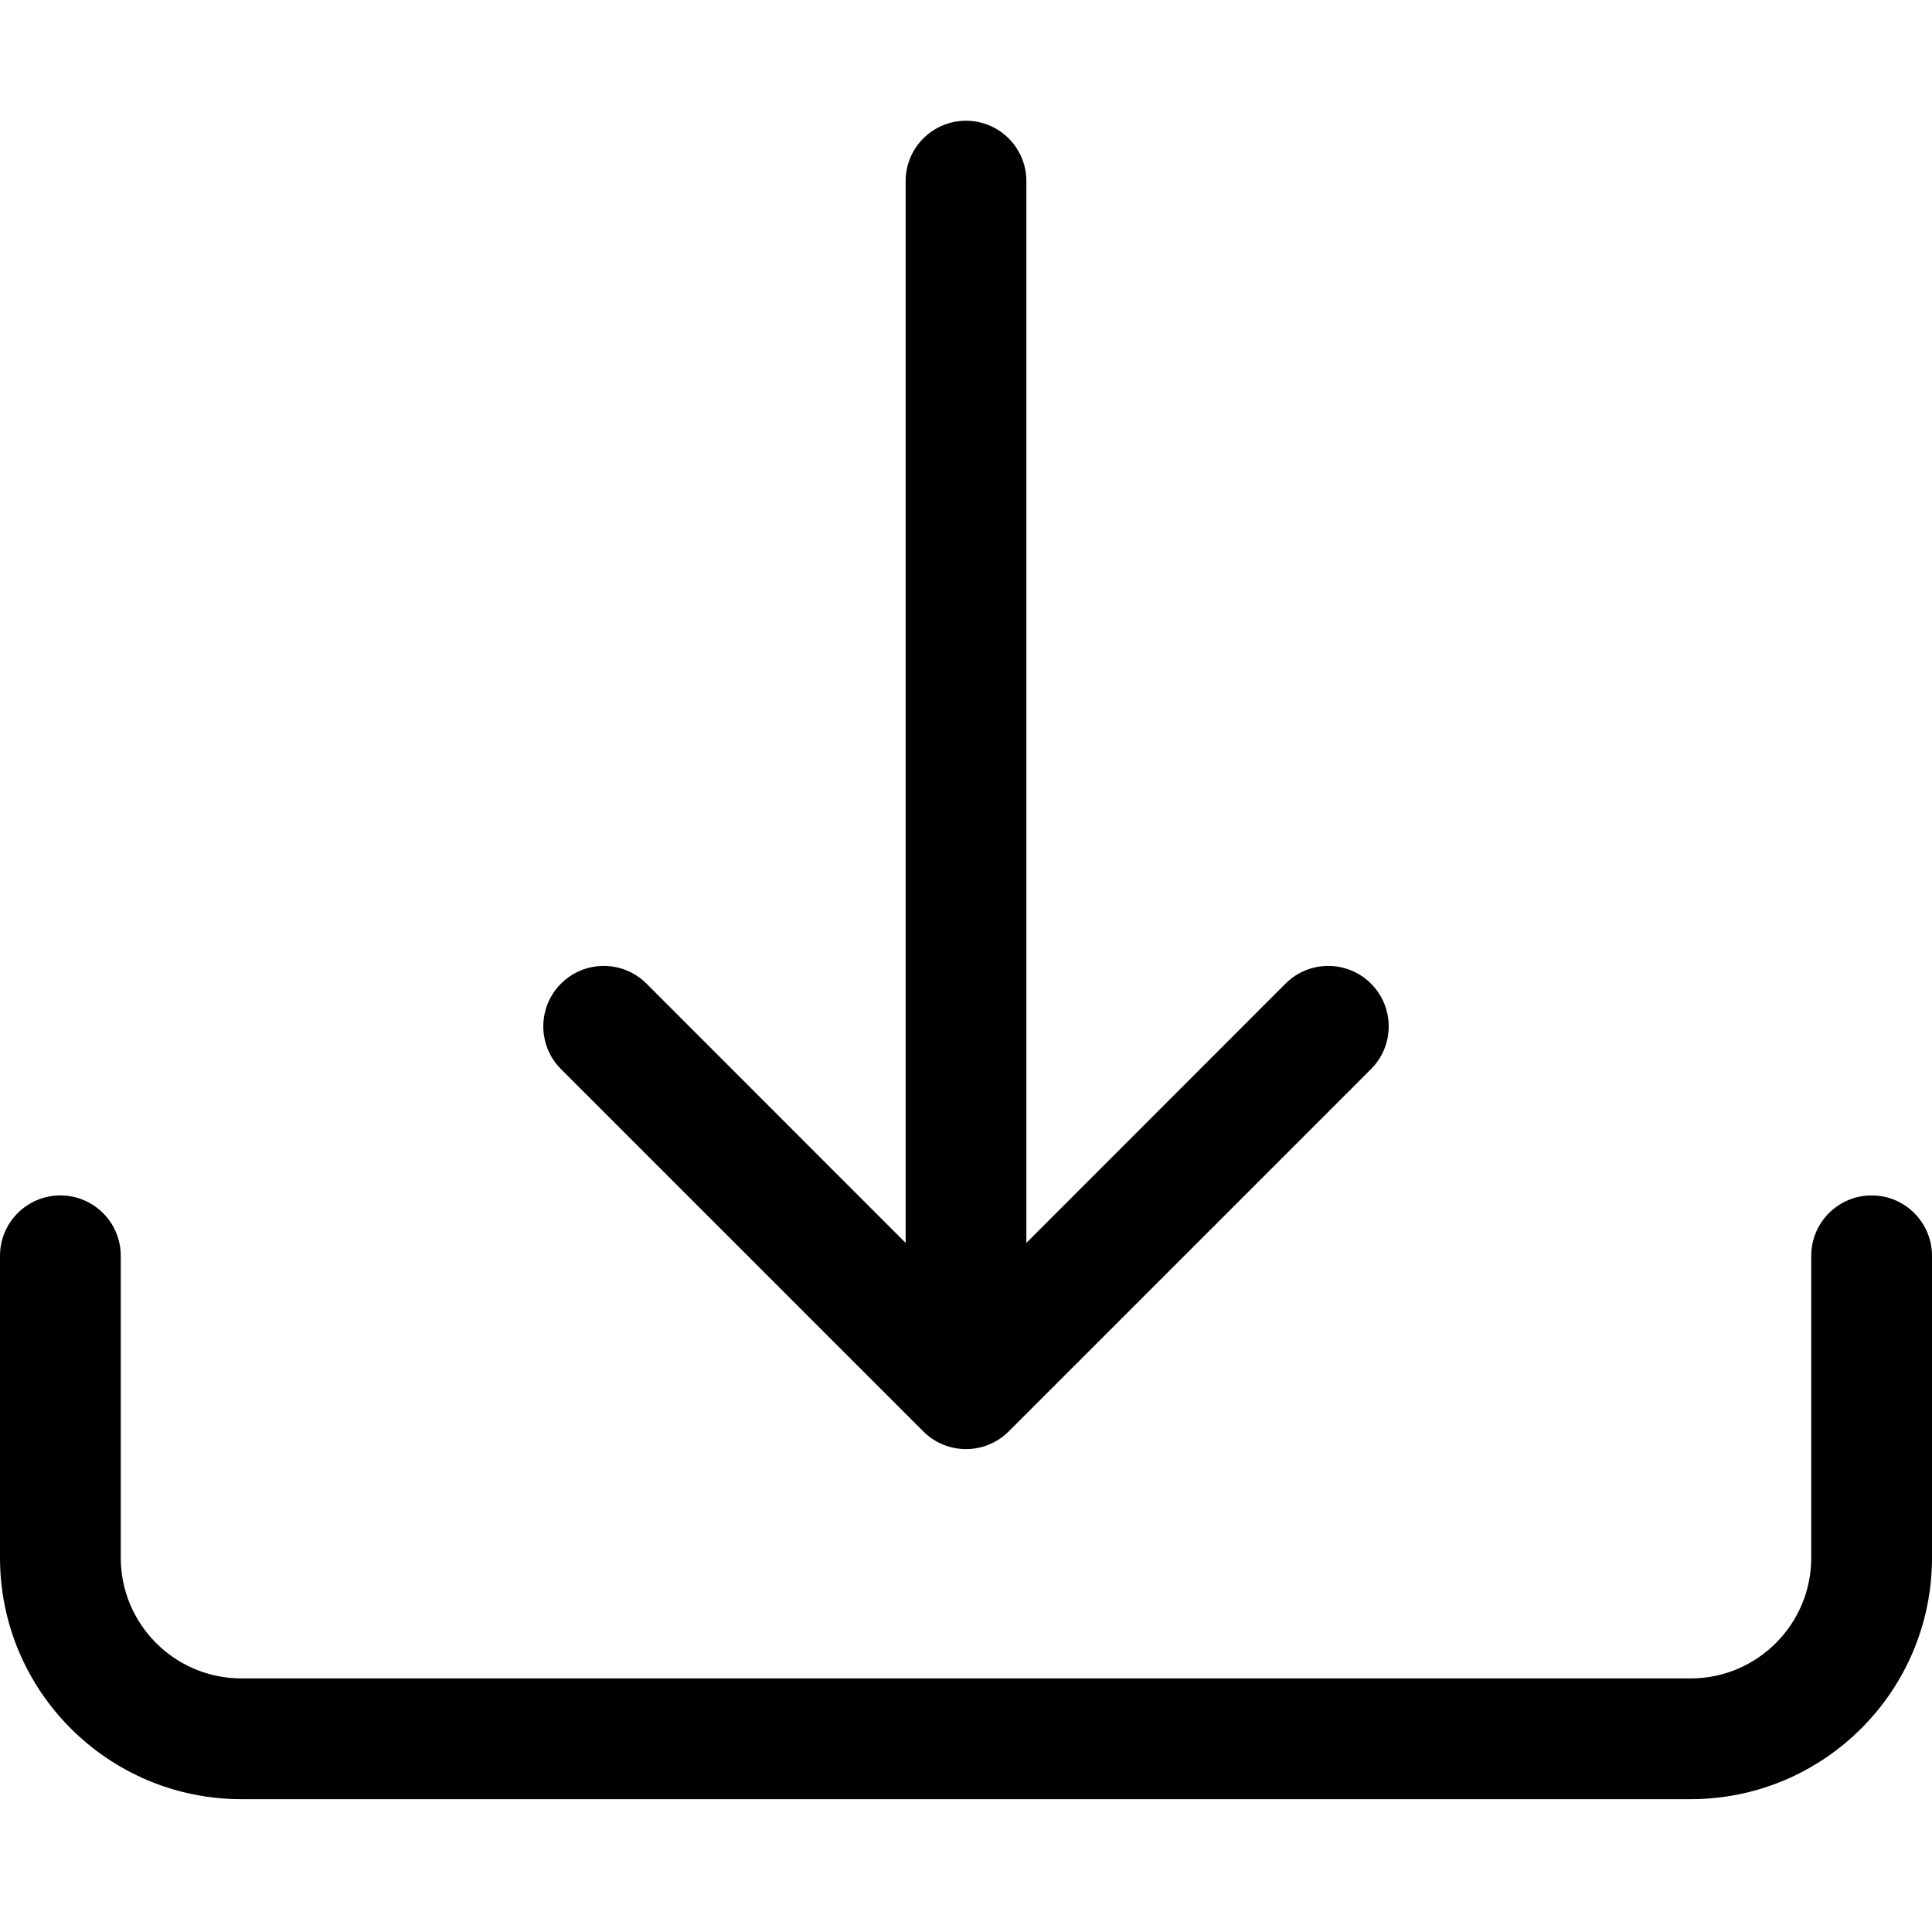
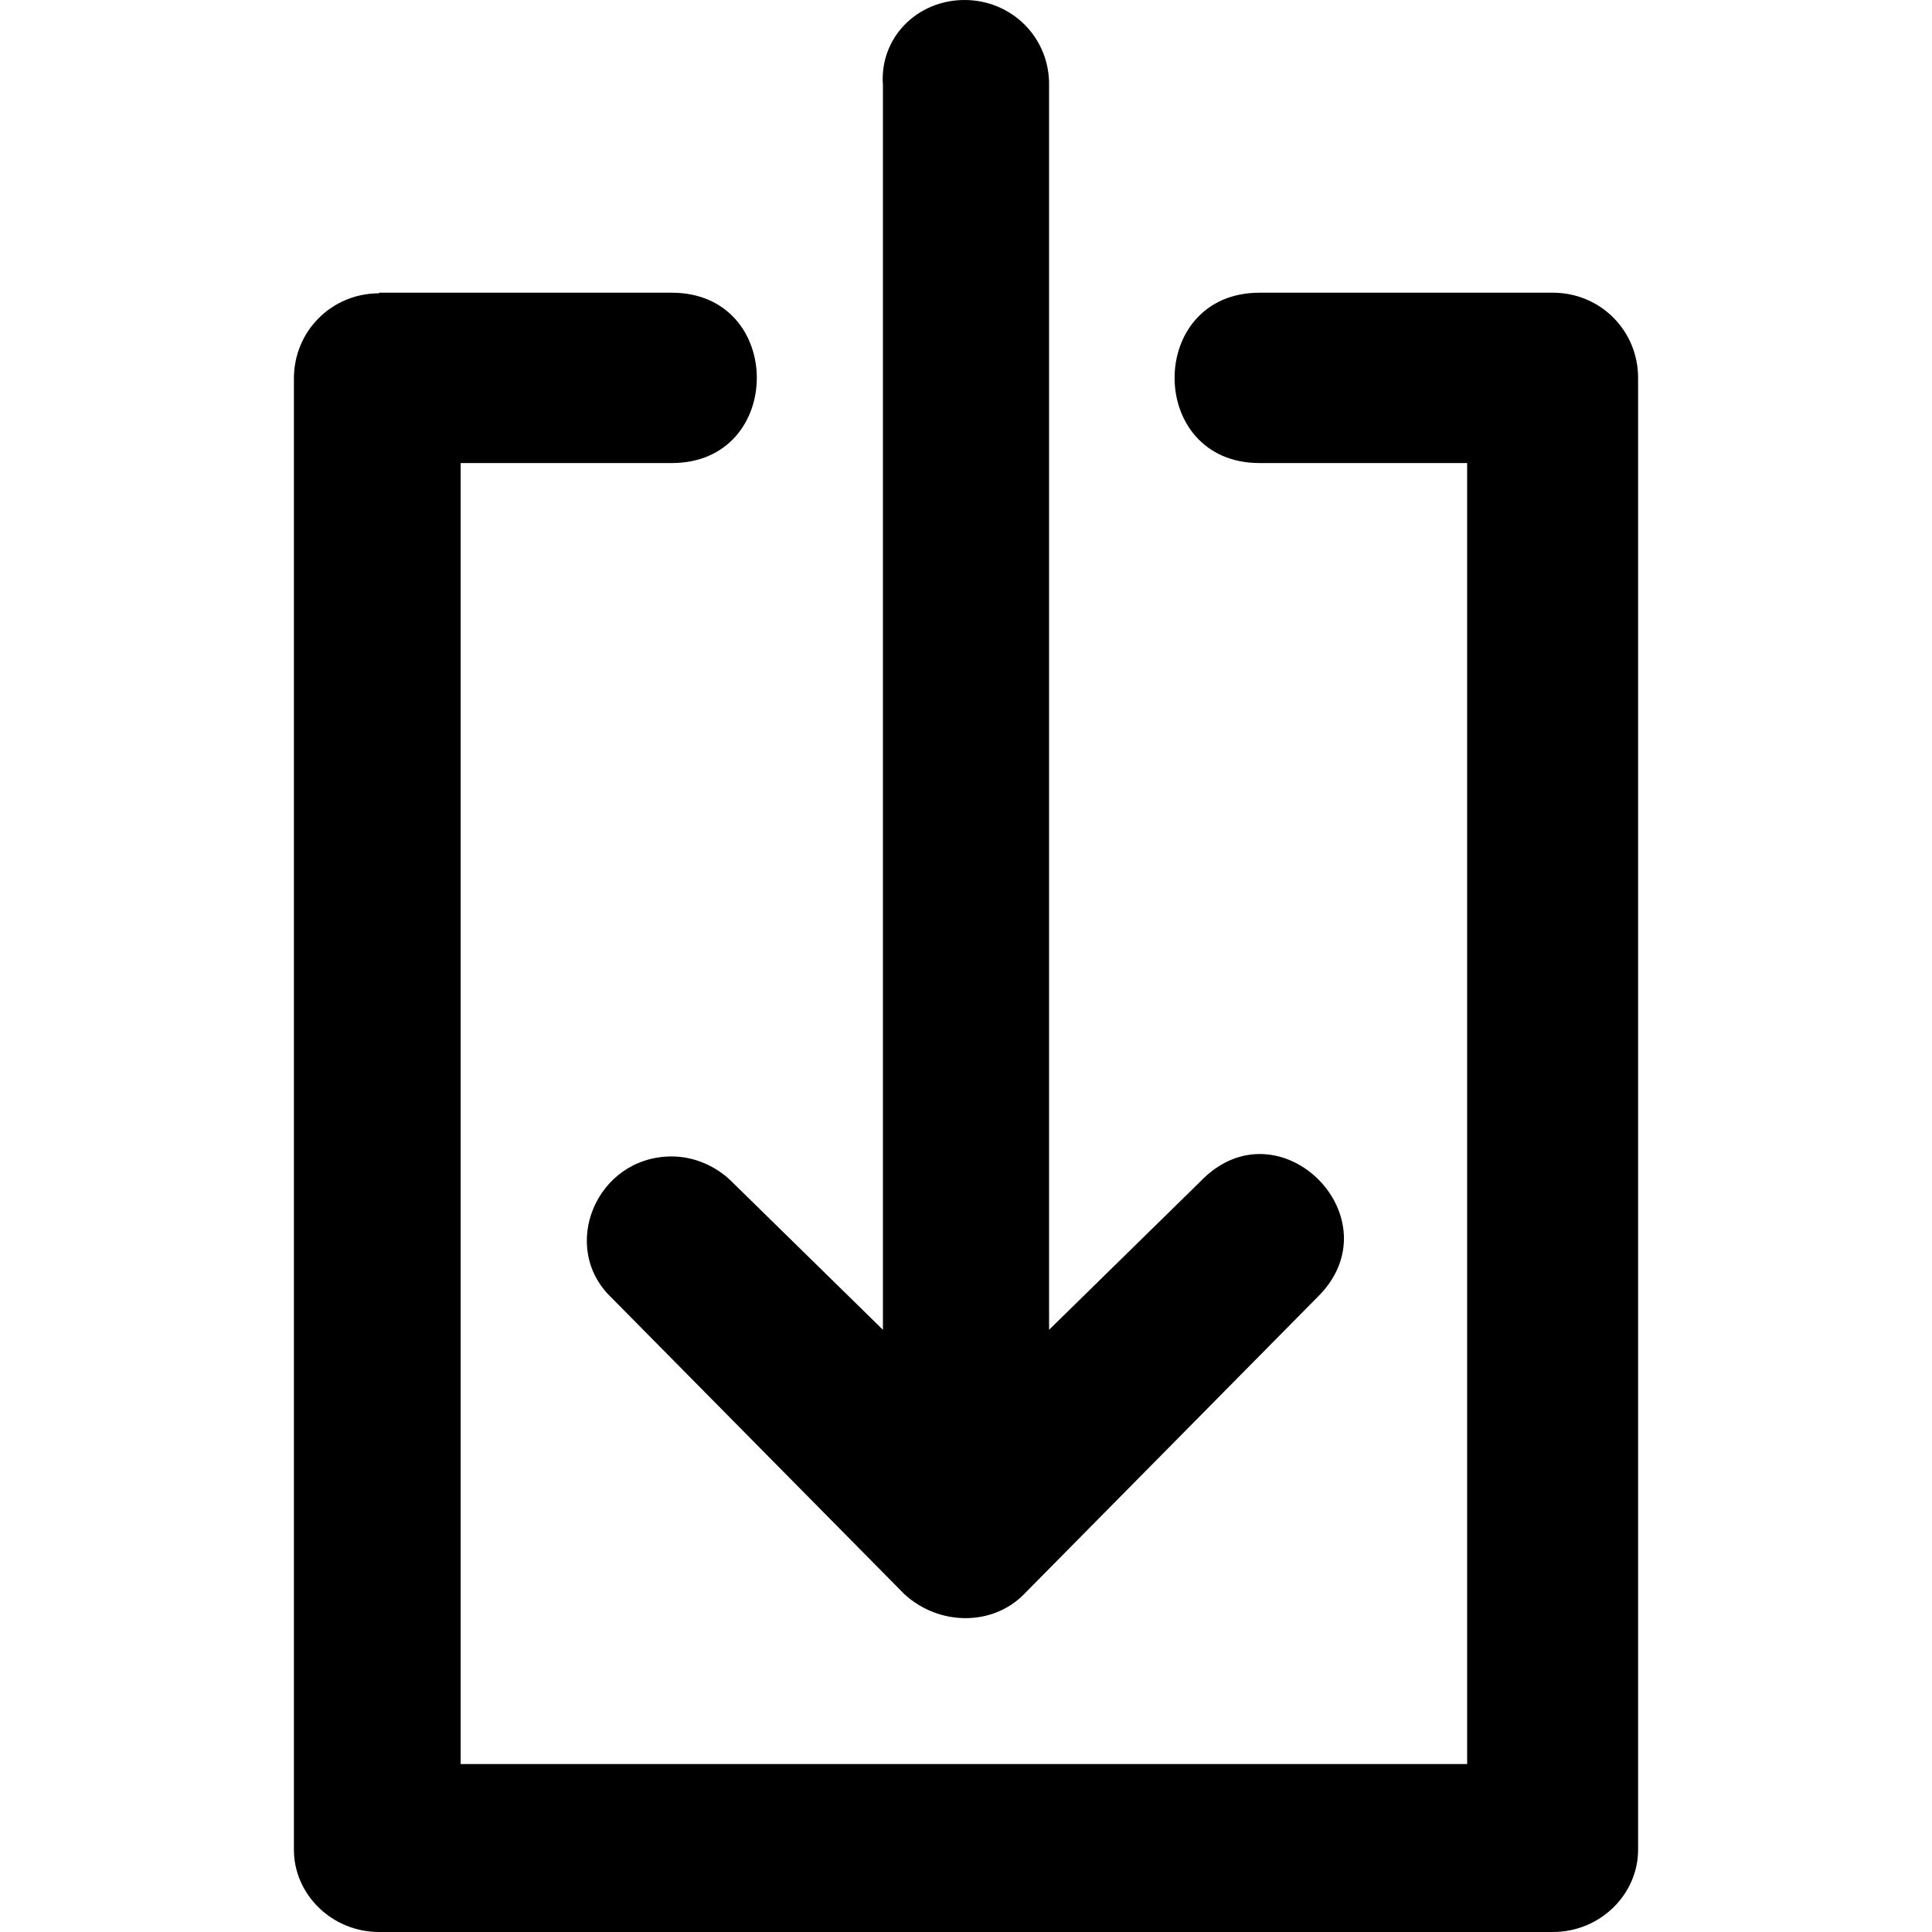
- <svg xmlns="http://www.w3.org/2000/svg" width="16" height="16" fill="currentColor" class="bi bi-download" viewBox="0 0 16 16">
-   <path d="M.5 9.9a.5.5 0 0 1 .5.5v2.5a1 1 0 0 0 1 1h12a1 1 0 0 0 1-1v-2.5a.5.5 0 0 1 1 0v2.5a2 2 0 0 1-2 2H2a2 2 0 0 1-2-2v-2.5a.5.5 0 0 1 .5-.5z" />
-   <path d="M7.646 11.854a.5.5 0 0 0 .708 0l3-3a.5.5 0 0 0-.708-.708L8.5 10.293V1.5a.5.5 0 0 0-1 0v8.793L5.354 8.146a.5.5 0 1 0-.708.708l3 3z" />
+ <svg xmlns="http://www.w3.org/2000/svg" version="1.1" id="Layer_1" x="0px" y="0px" viewBox="0 0 322.1 322.1" style="enable-background:new 0 0 322.1 322.1;" xml:space="preserve">
+   <g transform="translate(0 -562.36)">
+     <g>
+       <g>
+         <path d="M258.9,611.16H210c-18.9,0-18.9,28.4,0,28.4h34.6v216.9H76.8v-216.9H112c18.9,0,18.9-28.4,0-28.4H63.2v0.1l0,0     c-7.9,0-14.2,6.3-14.2,14.2v245.3c0,7.4,6.3,13.7,14.2,13.7h195.7c7.9,0,14.2-6.3,14.2-13.7v-245.4     C273.1,617.46,266.8,611.16,258.9,611.16z" />
+         <path d="M147.2,784.06l-25.2-24.7c-2.6-2.6-6.3-4.2-10-4.2c-12.6,0-18.9,15.2-10,23.6l48.8,49.4c5.8,5.3,14.7,5.3,19.9,0     l48.8-49.4c13.6-13.1-6.3-33.1-19.4-19.4l-25.2,24.7v-207.5c0.1-7.9-6.2-14.2-14.1-14.2v0c-7.9,0-14.2,6.3-13.6,14.2V784.06z" />
+       </g>
+     </g>
+   </g>
+   <g>
+ </g>
+   <g>
+ </g>
+   <g>
+ </g>
+   <g>
+ </g>
+   <g>
+ </g>
+   <g>
+ </g>
+   <g>
+ </g>
+   <g>
+ </g>
+   <g>
+ </g>
+   <g>
+ </g>
+   <g>
+ </g>
+   <g>
+ </g>
+   <g>
+ </g>
+   <g>
+ </g>
+   <g>
+ </g>
</svg>
